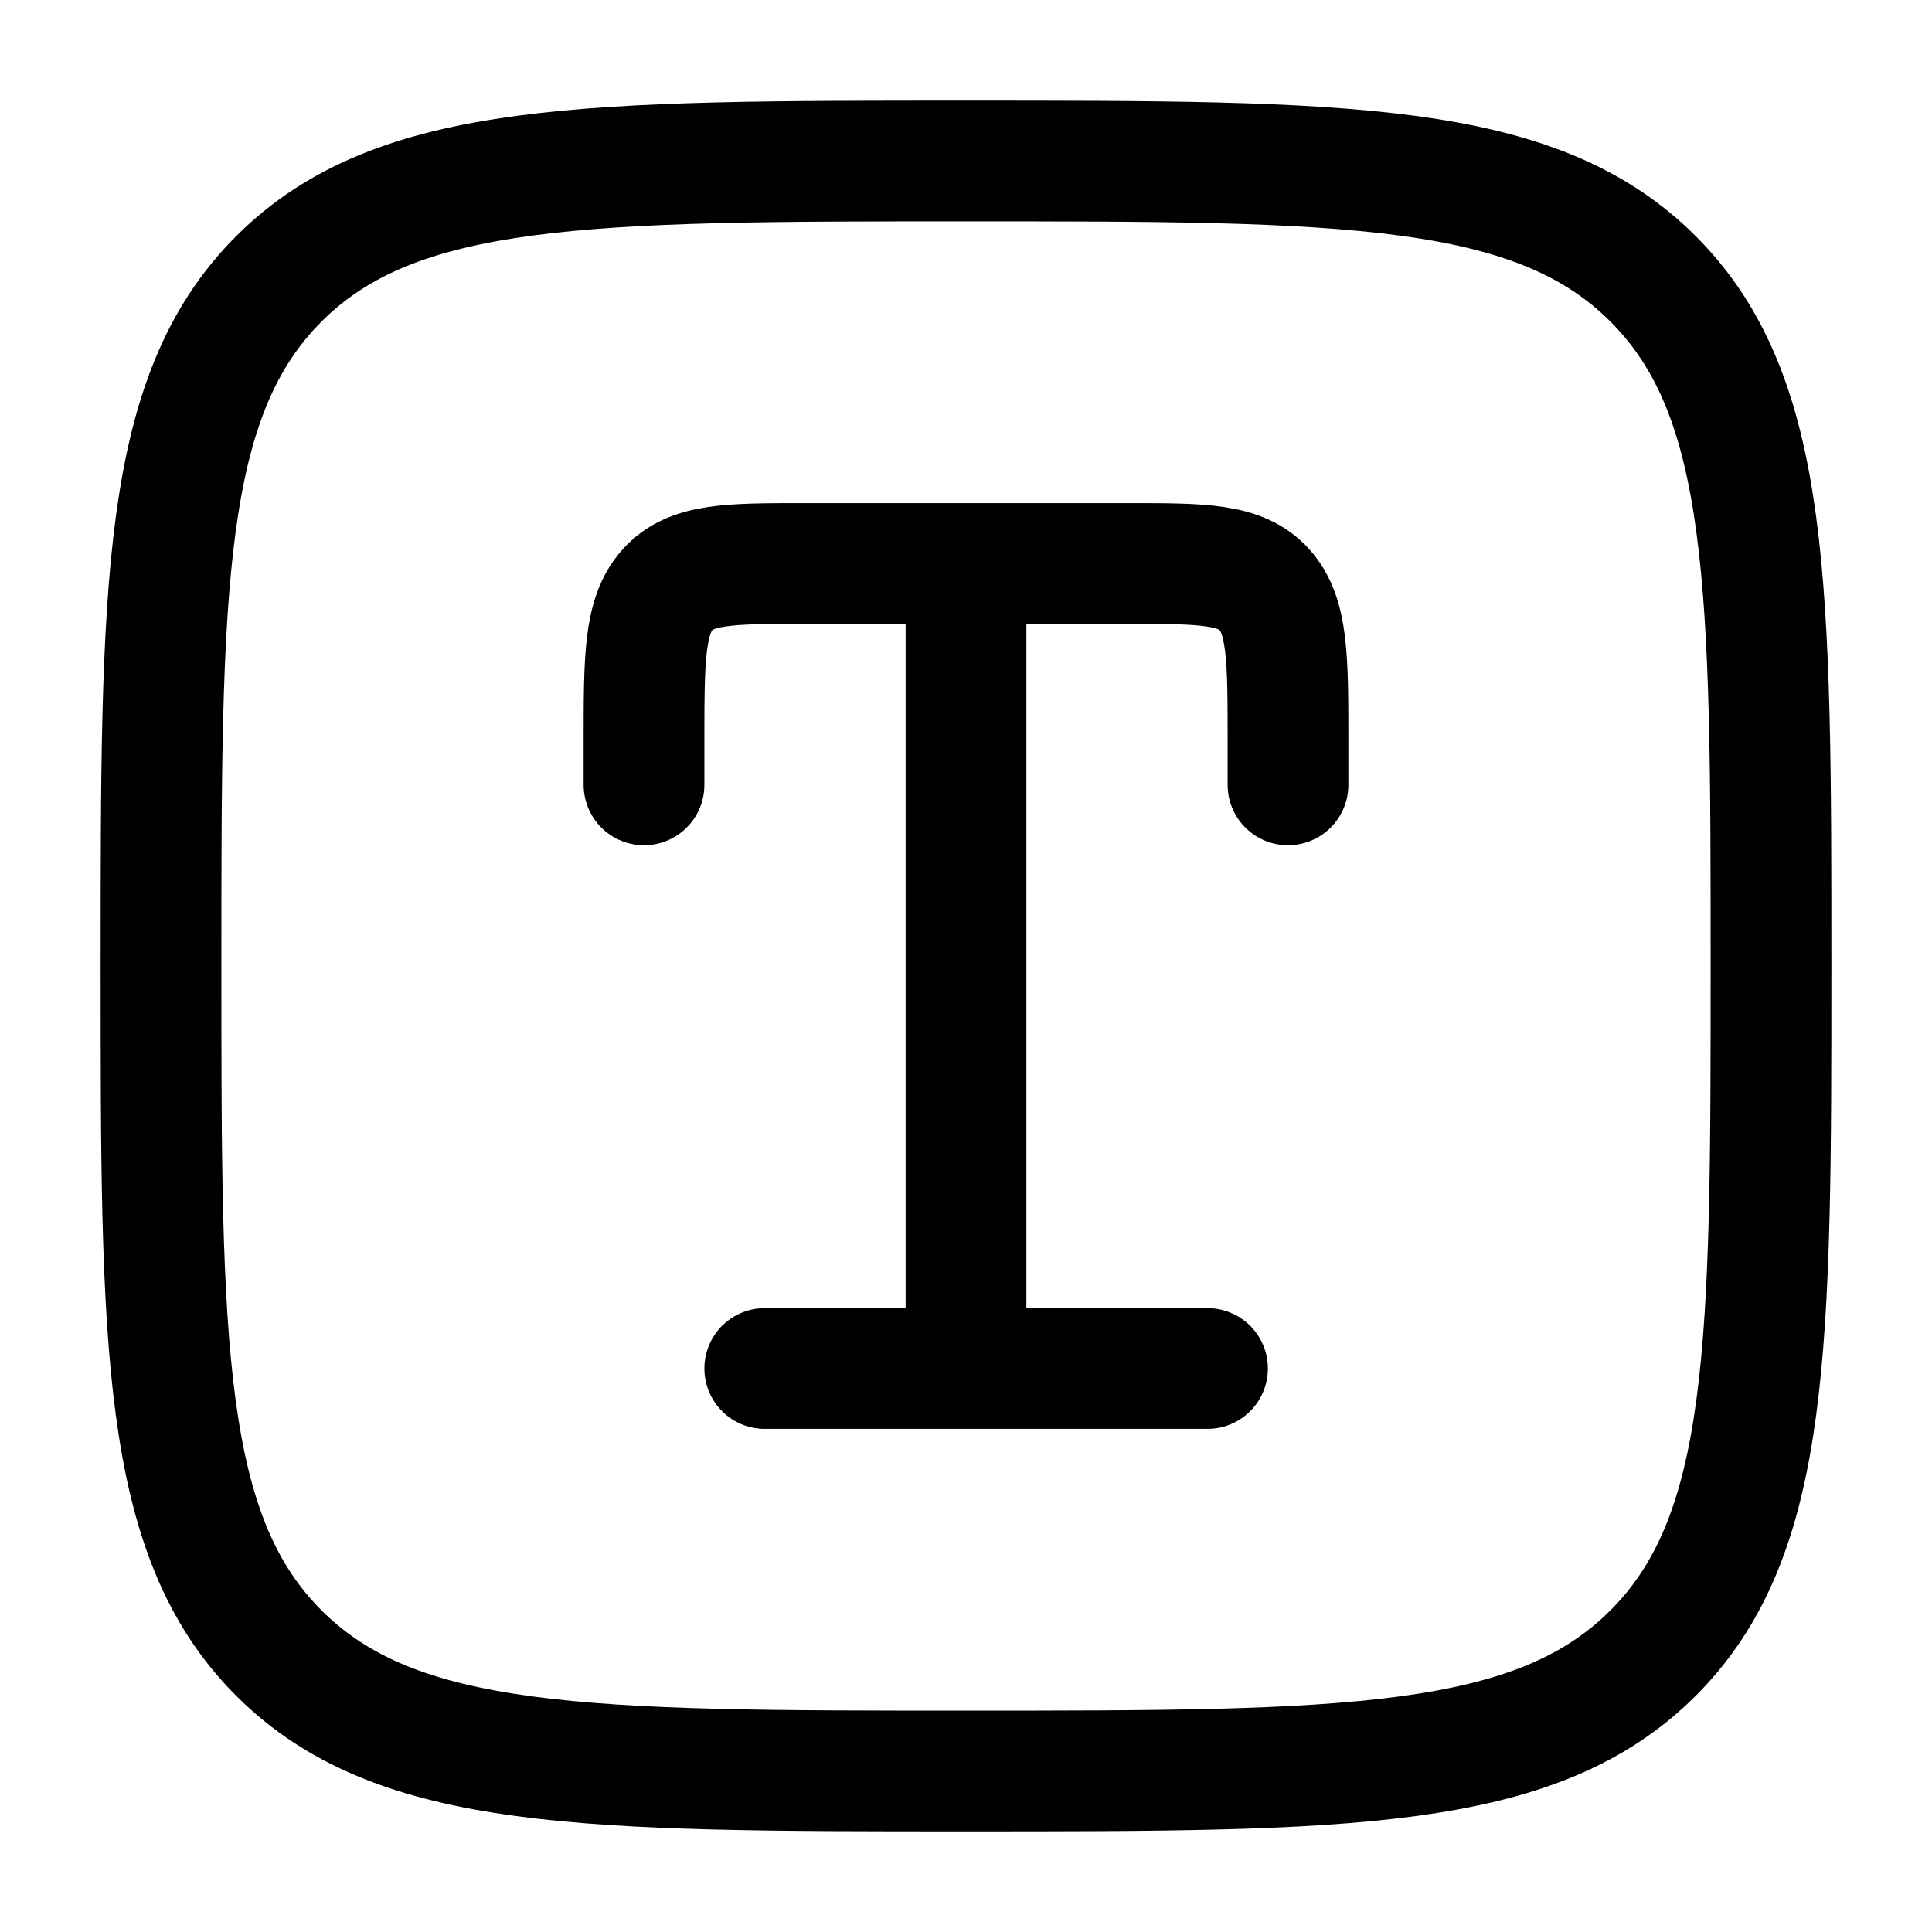
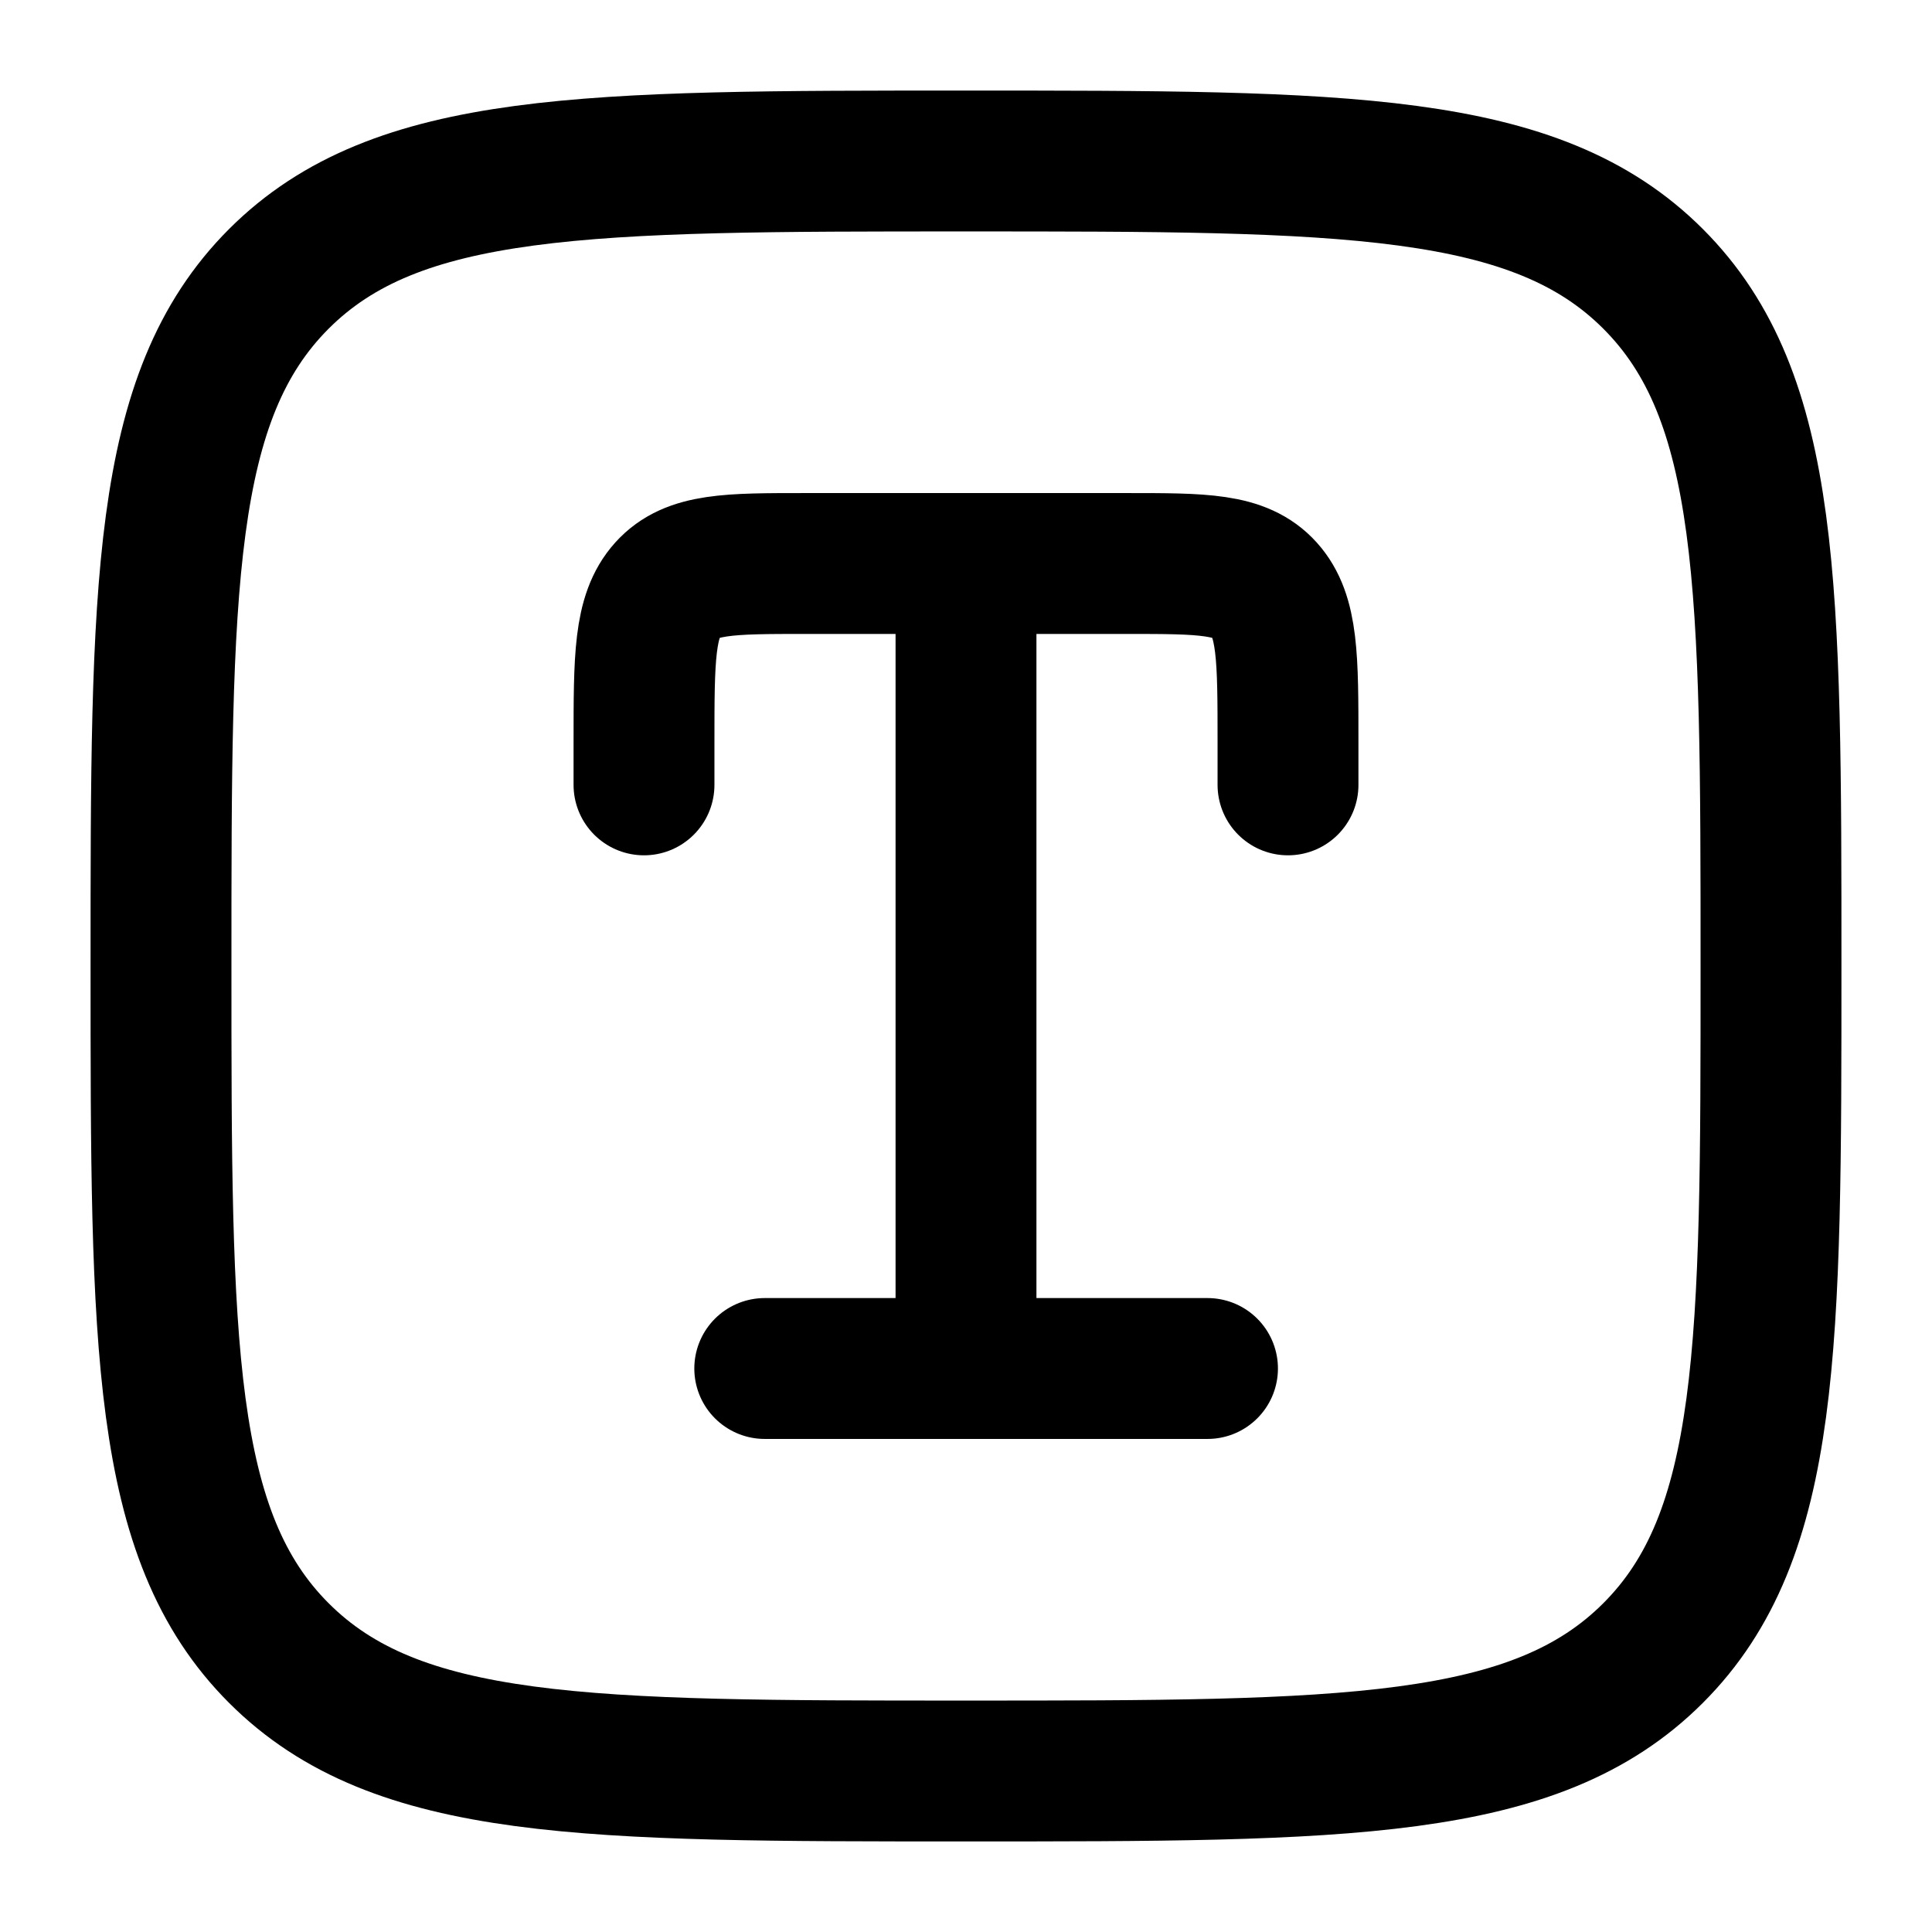
<svg xmlns="http://www.w3.org/2000/svg" viewBox="0 0 24 24">
-   <g fill="none" stroke="currentColor" stroke-linecap="round" stroke-width="1.5">
+   <g fill="none" stroke="currentColor" stroke-linecap="round" stroke-width="1.75">
    <path stroke-linejoin="round" d="M12 7H10C9.057 7 8.586 7 8.293 7.325C8 7.651 8 8.175 8 9.222V9.75M12 7H14C14.943 7 15.414 7 15.707 7.325C16 7.651 16 8.175 16 9.222V9.75M12 7V17M12 17H9.5M12 17H15" />
    <path d="M2 12C2 7.286 2 4.929 3.464 3.464C4.929 2 7.286 2 12 2C16.714 2 19.071 2 20.535 3.464C22 4.929 22 7.286 22 12C22 16.714 22 19.071 20.535 20.535C19.071 22 16.714 22 12 22C7.286 22 4.929 22 3.464 20.535C2 19.071 2 16.714 2 12Z" />
  </g>
</svg>
